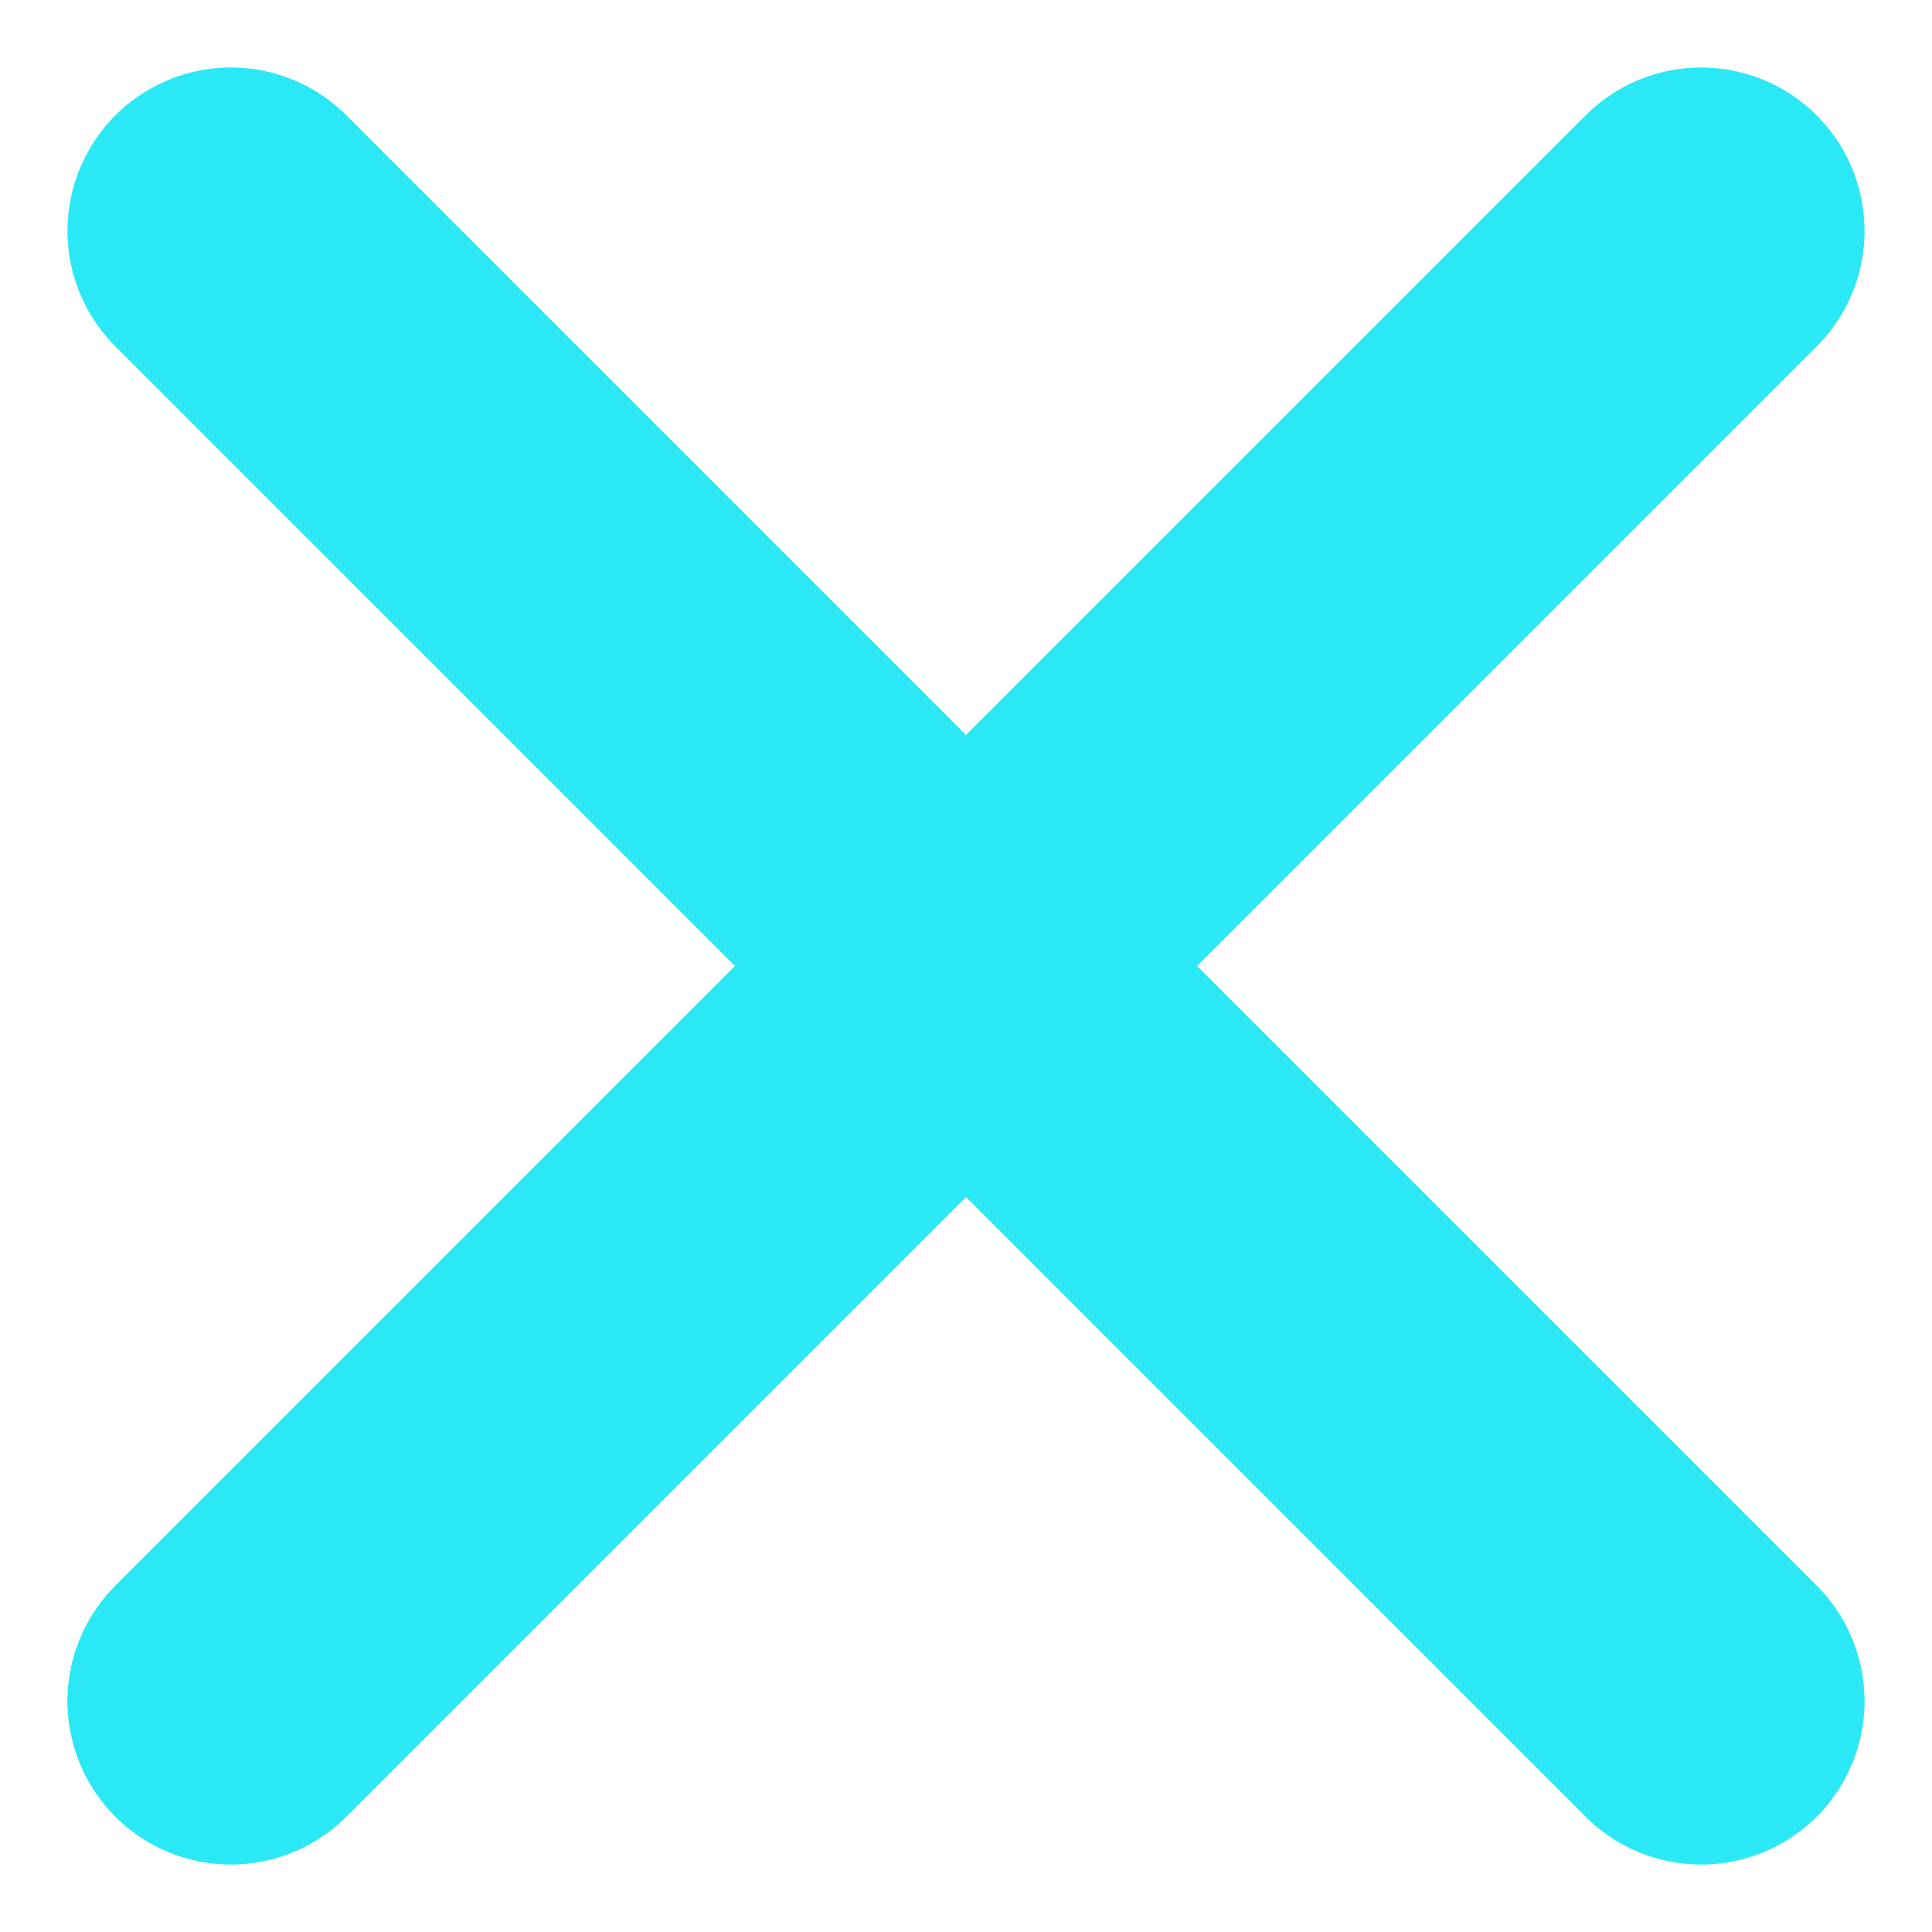
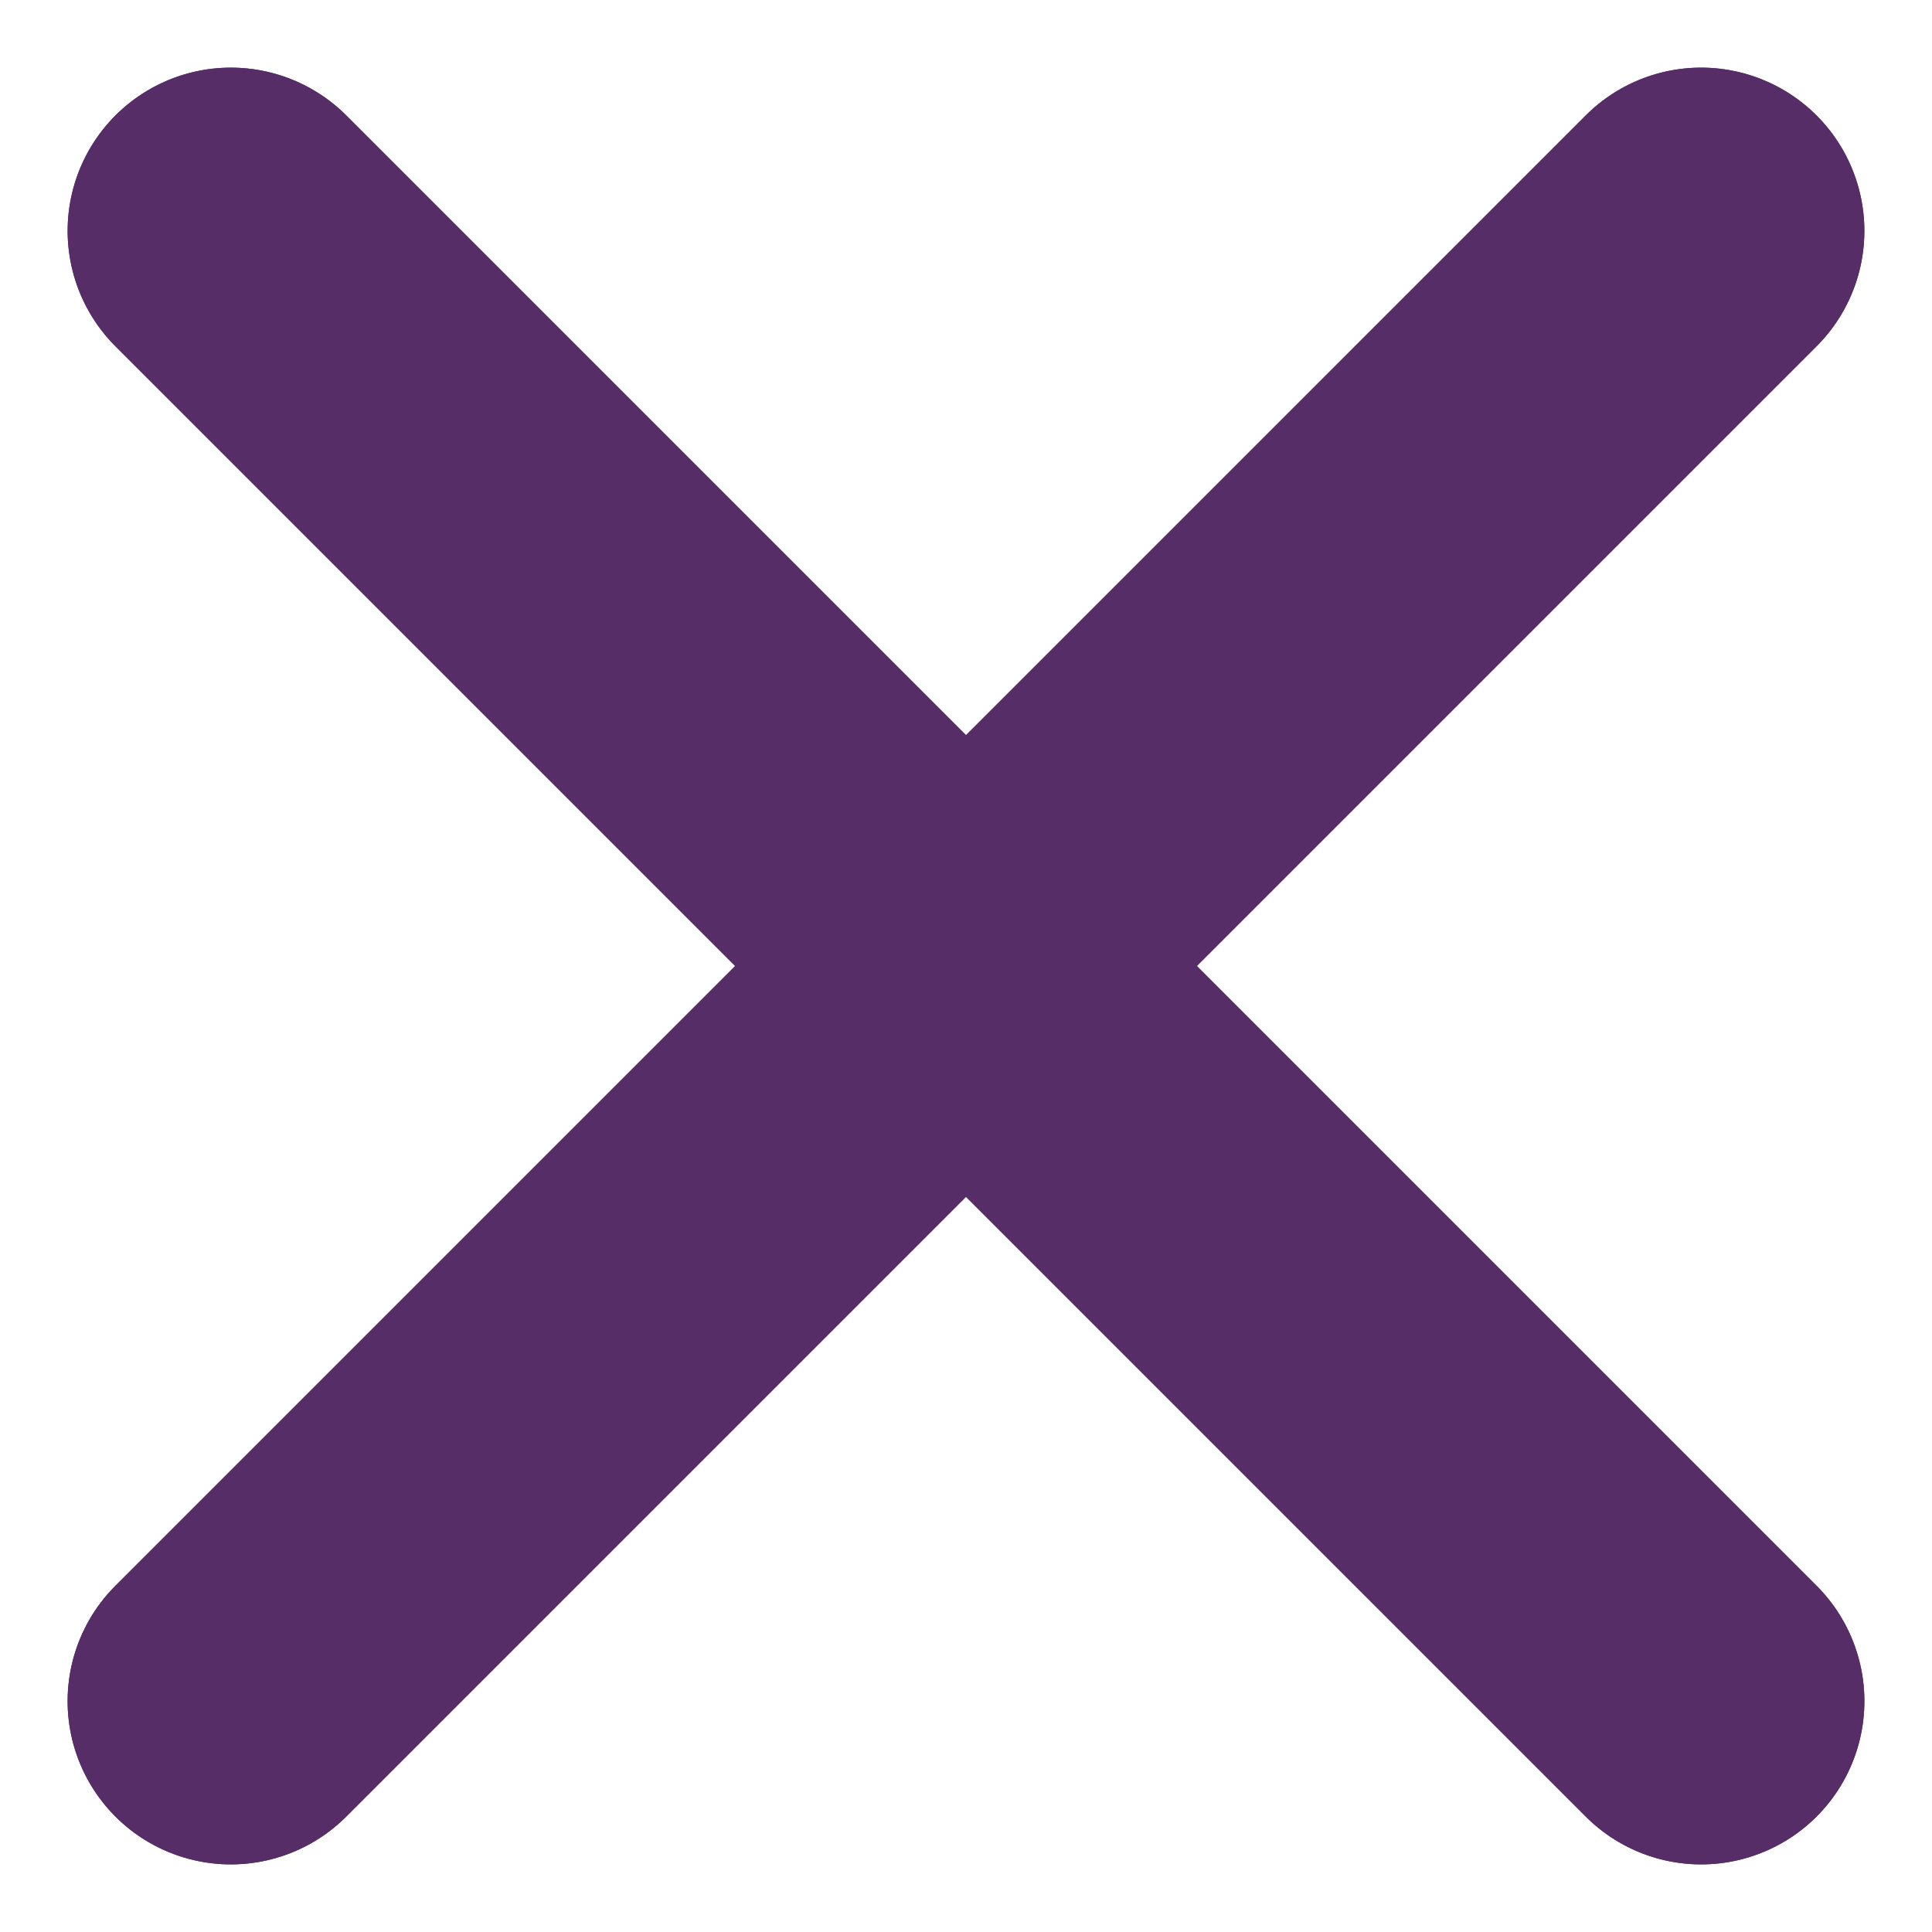
<svg xmlns="http://www.w3.org/2000/svg" width="35.507" height="35.507" viewBox="0 0 35.507 35.507">
  <defs>
    <style>
      .cls-1 {
        fill: none;
-         stroke: #2be8f7;
+         stroke: #562d66;
        stroke-linecap: round;
        stroke-width: 6px;
      }
    </style>
  </defs>
  <g id="Group_530" data-name="Group 530" transform="translate(-829.143 -475.12)">
    <g id="Group_440" data-name="Group 440" transform="translate(833.386 479.363)">
      <g id="Group_372" data-name="Group 372" transform="translate(0 0) rotate(45)">
        <path id="Path_490" data-name="Path 490" class="cls-1" d="M38.214,0H0" transform="translate(0 0)" />
      </g>
      <g id="Group_468" data-name="Group 468" transform="translate(0 0) rotate(45)">
        <path id="Path_490-2" data-name="Path 490" class="cls-1" d="M38.214,0H0" transform="translate(0 0)" />
      </g>
    </g>
    <g id="Group_469" data-name="Group 469" transform="translate(860.407 479.363) rotate(90)">
      <g id="Group_372-2" data-name="Group 372" transform="translate(0 0) rotate(45)">
        <path id="Path_490-3" data-name="Path 490" class="cls-1" d="M38.214,0H0" transform="translate(0 0)" />
      </g>
      <g id="Group_468-2" data-name="Group 468" transform="translate(0 0) rotate(45)">
        <path id="Path_490-4" data-name="Path 490" class="cls-1" d="M38.214,0H0" transform="translate(0 0)" />
      </g>
    </g>
  </g>
</svg>
